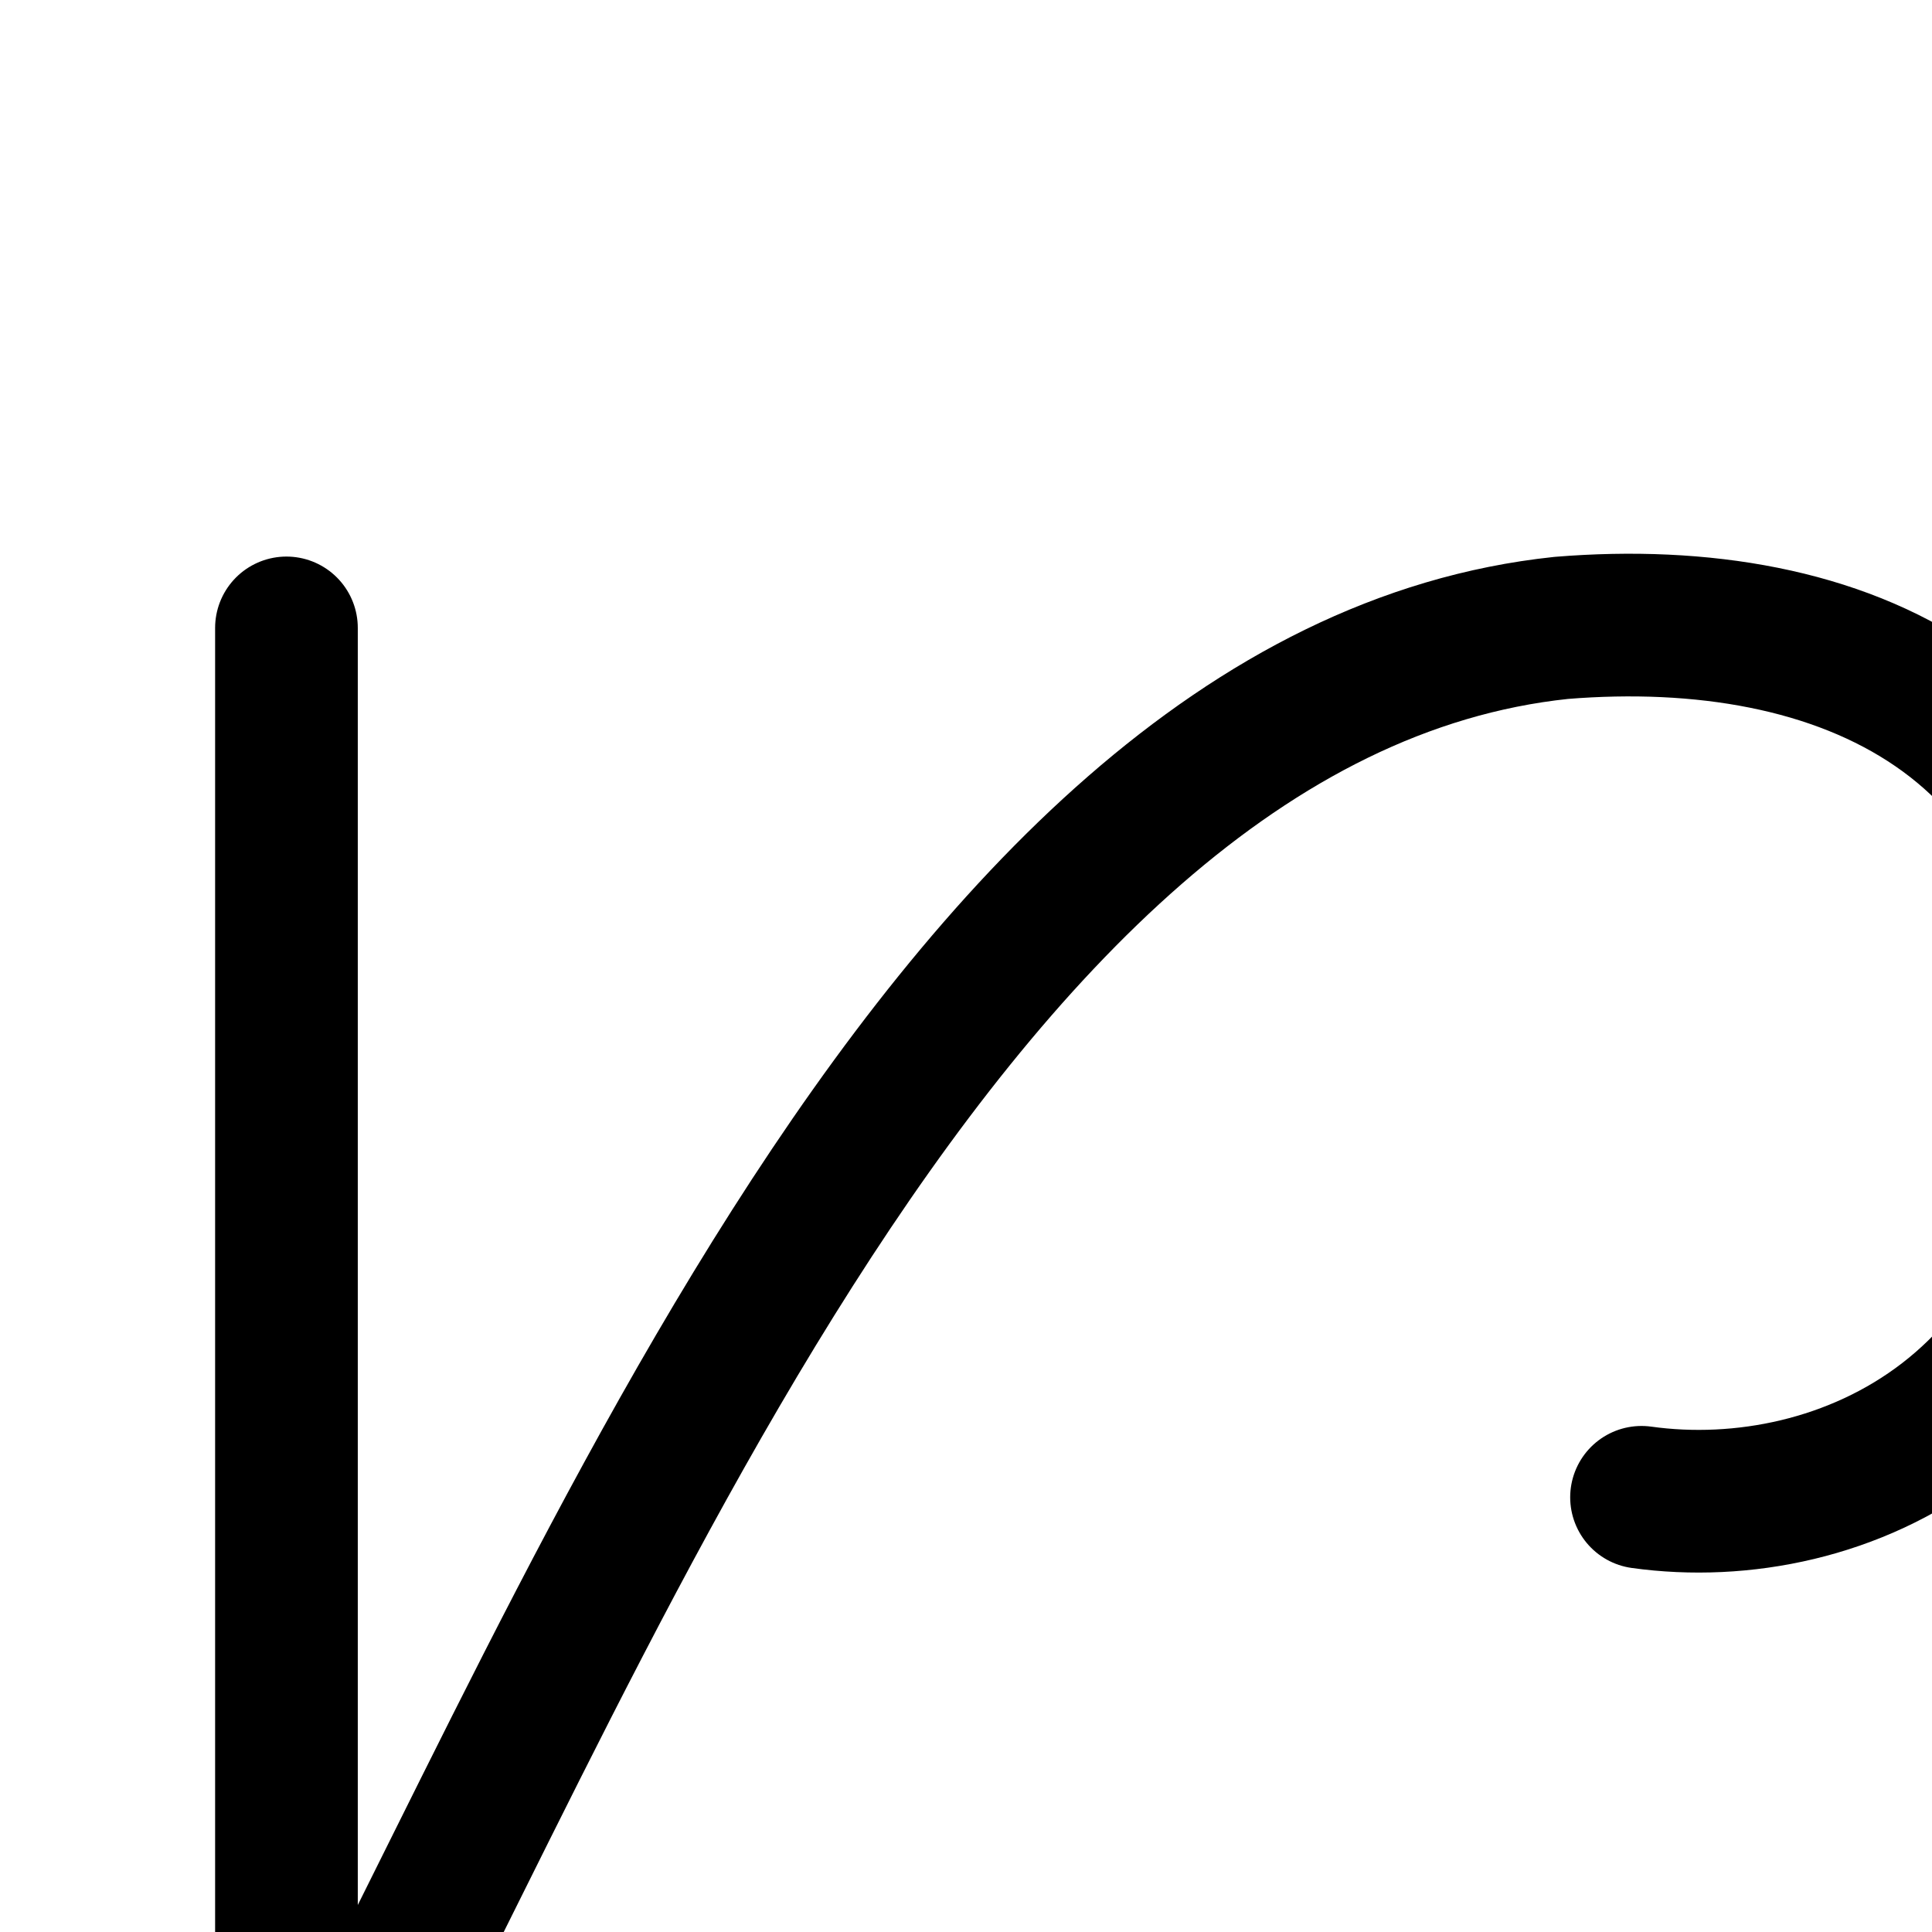
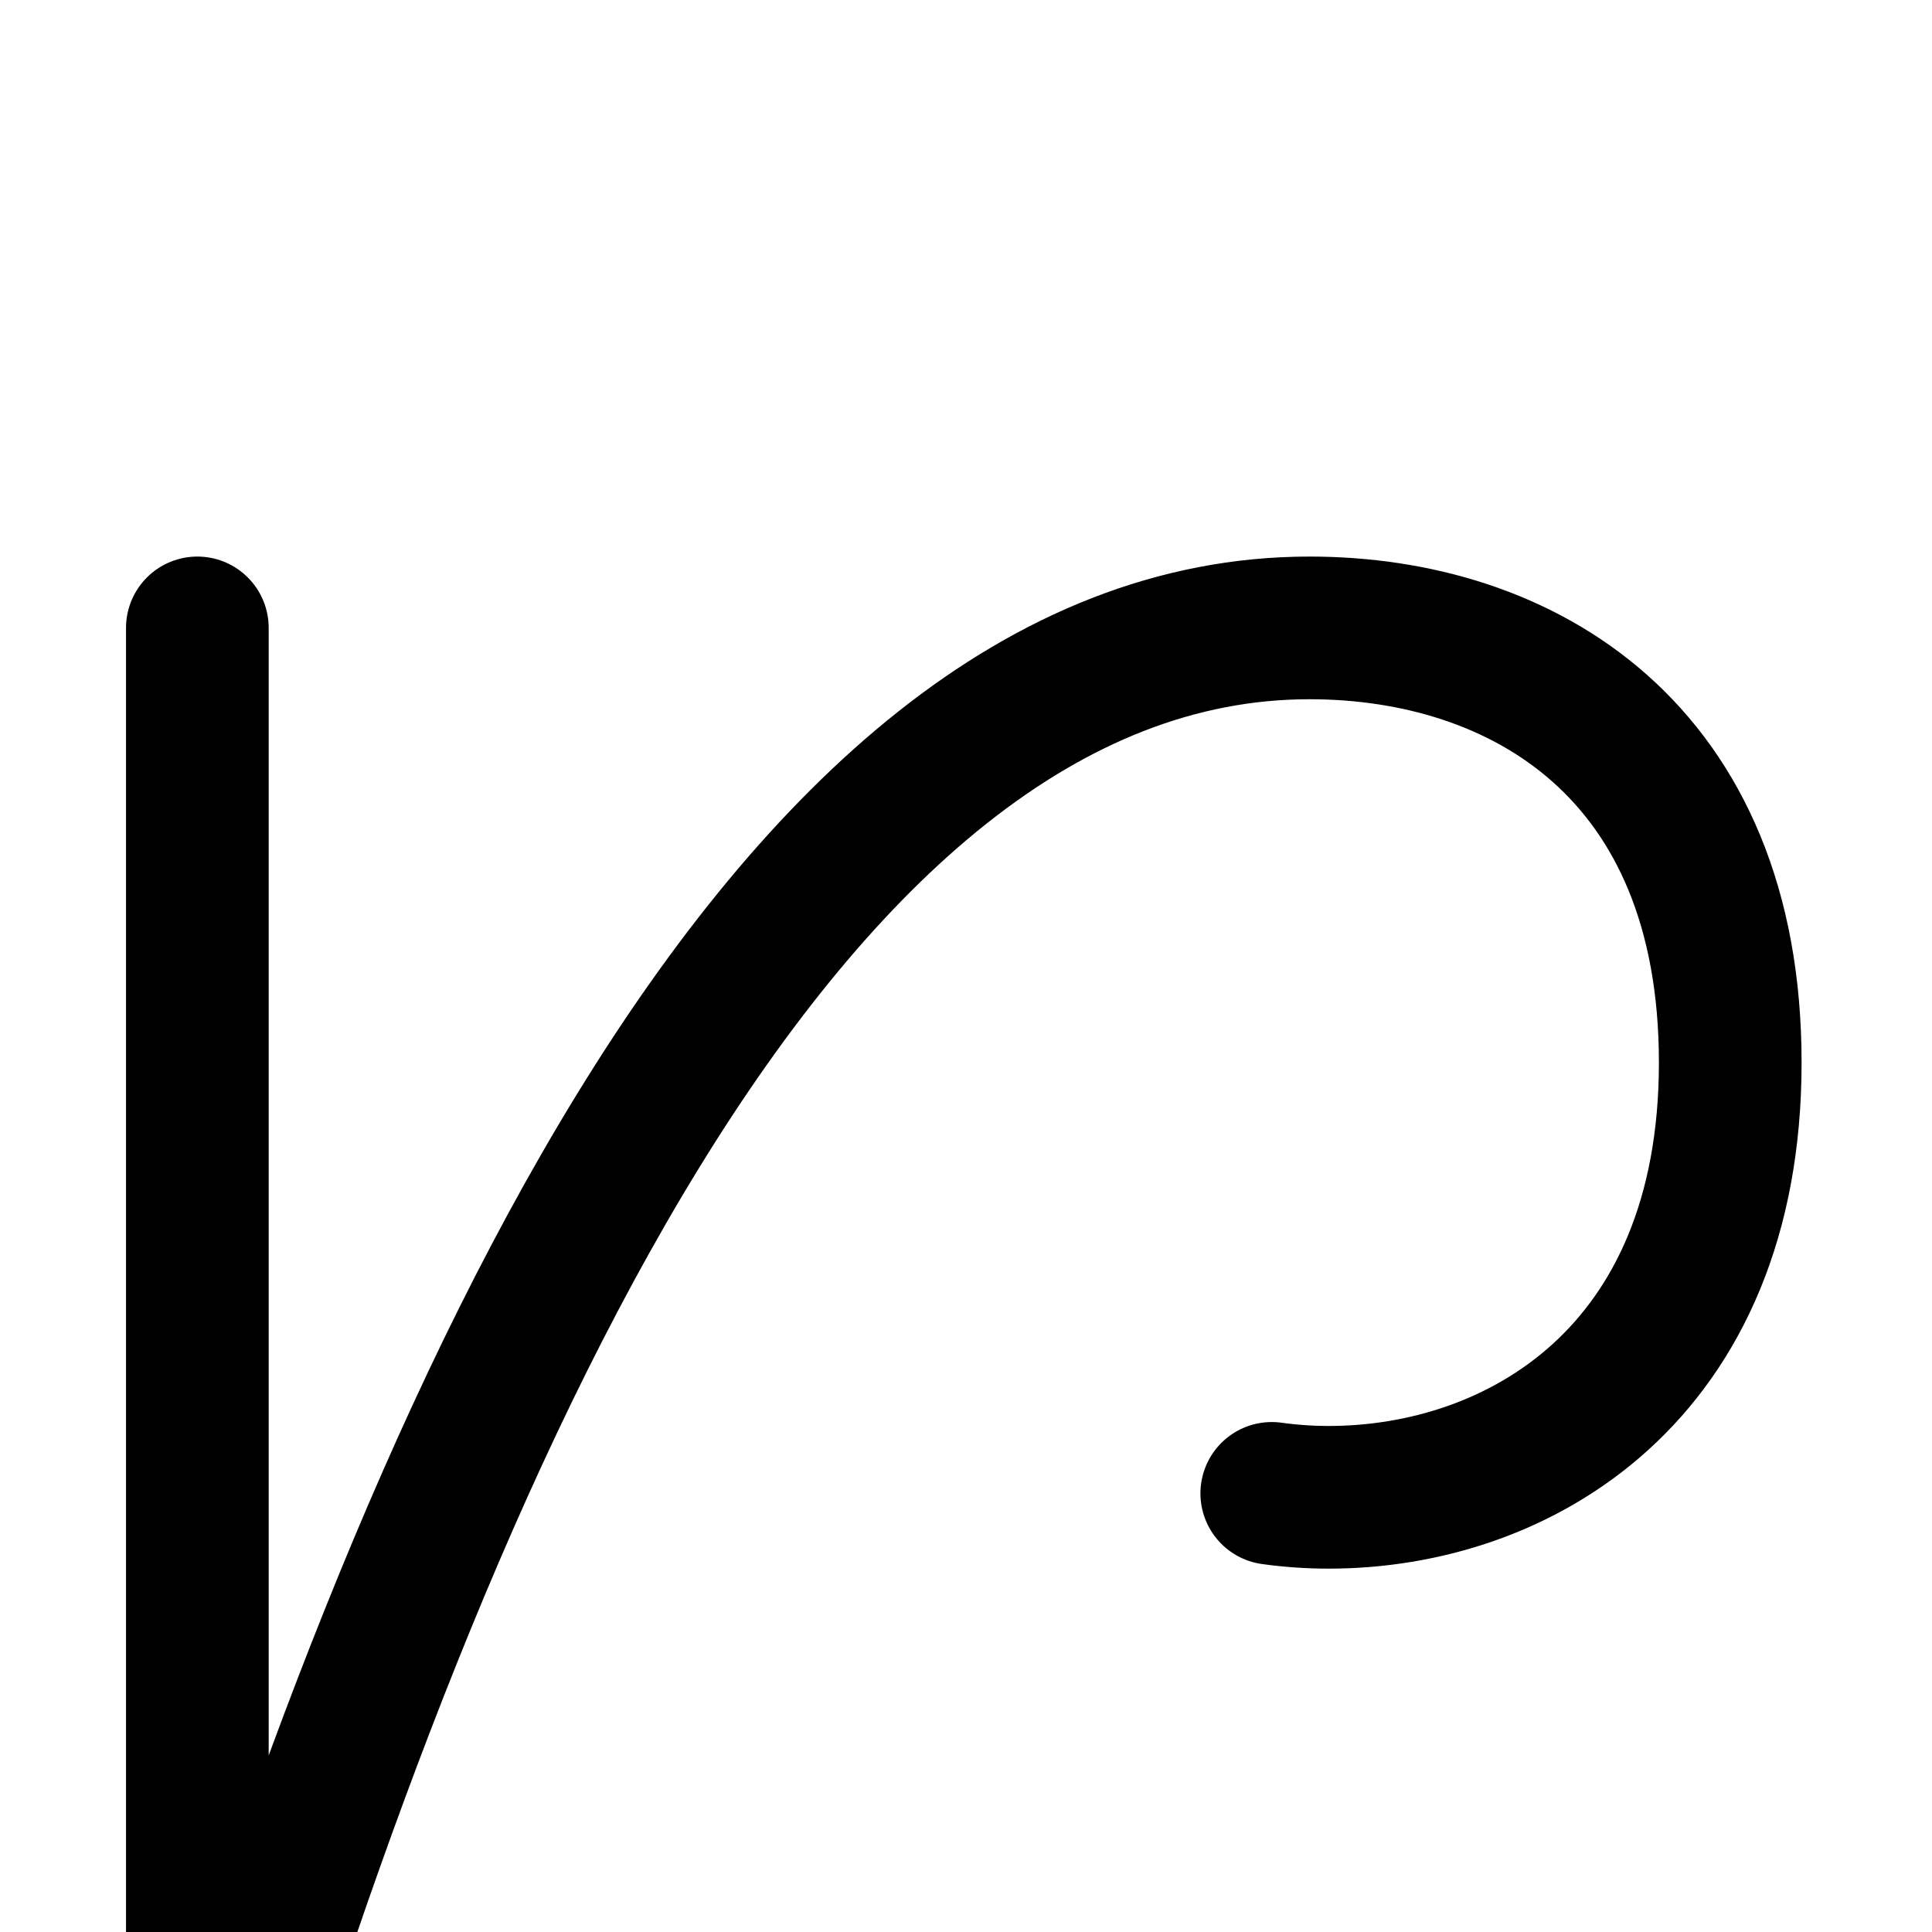
<svg xmlns="http://www.w3.org/2000/svg" version="1.1" viewBox="-10 0 1000 1000" id="svg2" width="1000" height="1000">
  <defs id="defs10" />
  <g id="g4720" transform="matrix(1.0663,0,0,-1.0663,68.33568,1499.684)" style="opacity:0.451" />
  <g transform="matrix(1,0,0,-1,0,1418)" id="g4" />
-   <path style="fill:none;fill-rule:evenodd;stroke:#000000;stroke-width:73.846;stroke-linecap:round;stroke-linejoin:round;stroke-miterlimit:4;stroke-dasharray:none;stroke-opacity:1" d="M 138.266,325 V 1137.307 C 284.31,875.722 470.633,359.516 798.109,325 c 145.218,-11.834 278.848,46.68 278.848,225 0,178.32 -133.866,239.442 -237.309,225" id="path4732" />
+   <path style="fill:none;fill-rule:evenodd;stroke:#000000;stroke-width:73.846;stroke-linecap:round;stroke-linejoin:round;stroke-miterlimit:4;stroke-dasharray:none;stroke-opacity:1" d="M 92.149,325 V 1137.307 C 208.868,748.614 391.806,325 667.797,325 c 109.935,0 217.775,63.273 217.775,225 0,161.689 -110.061,224.986 -207.707,225 -10.043,10e-4 -19.955,-0.688 -29.603,-2.035" id="path4732-4" />
</svg>
